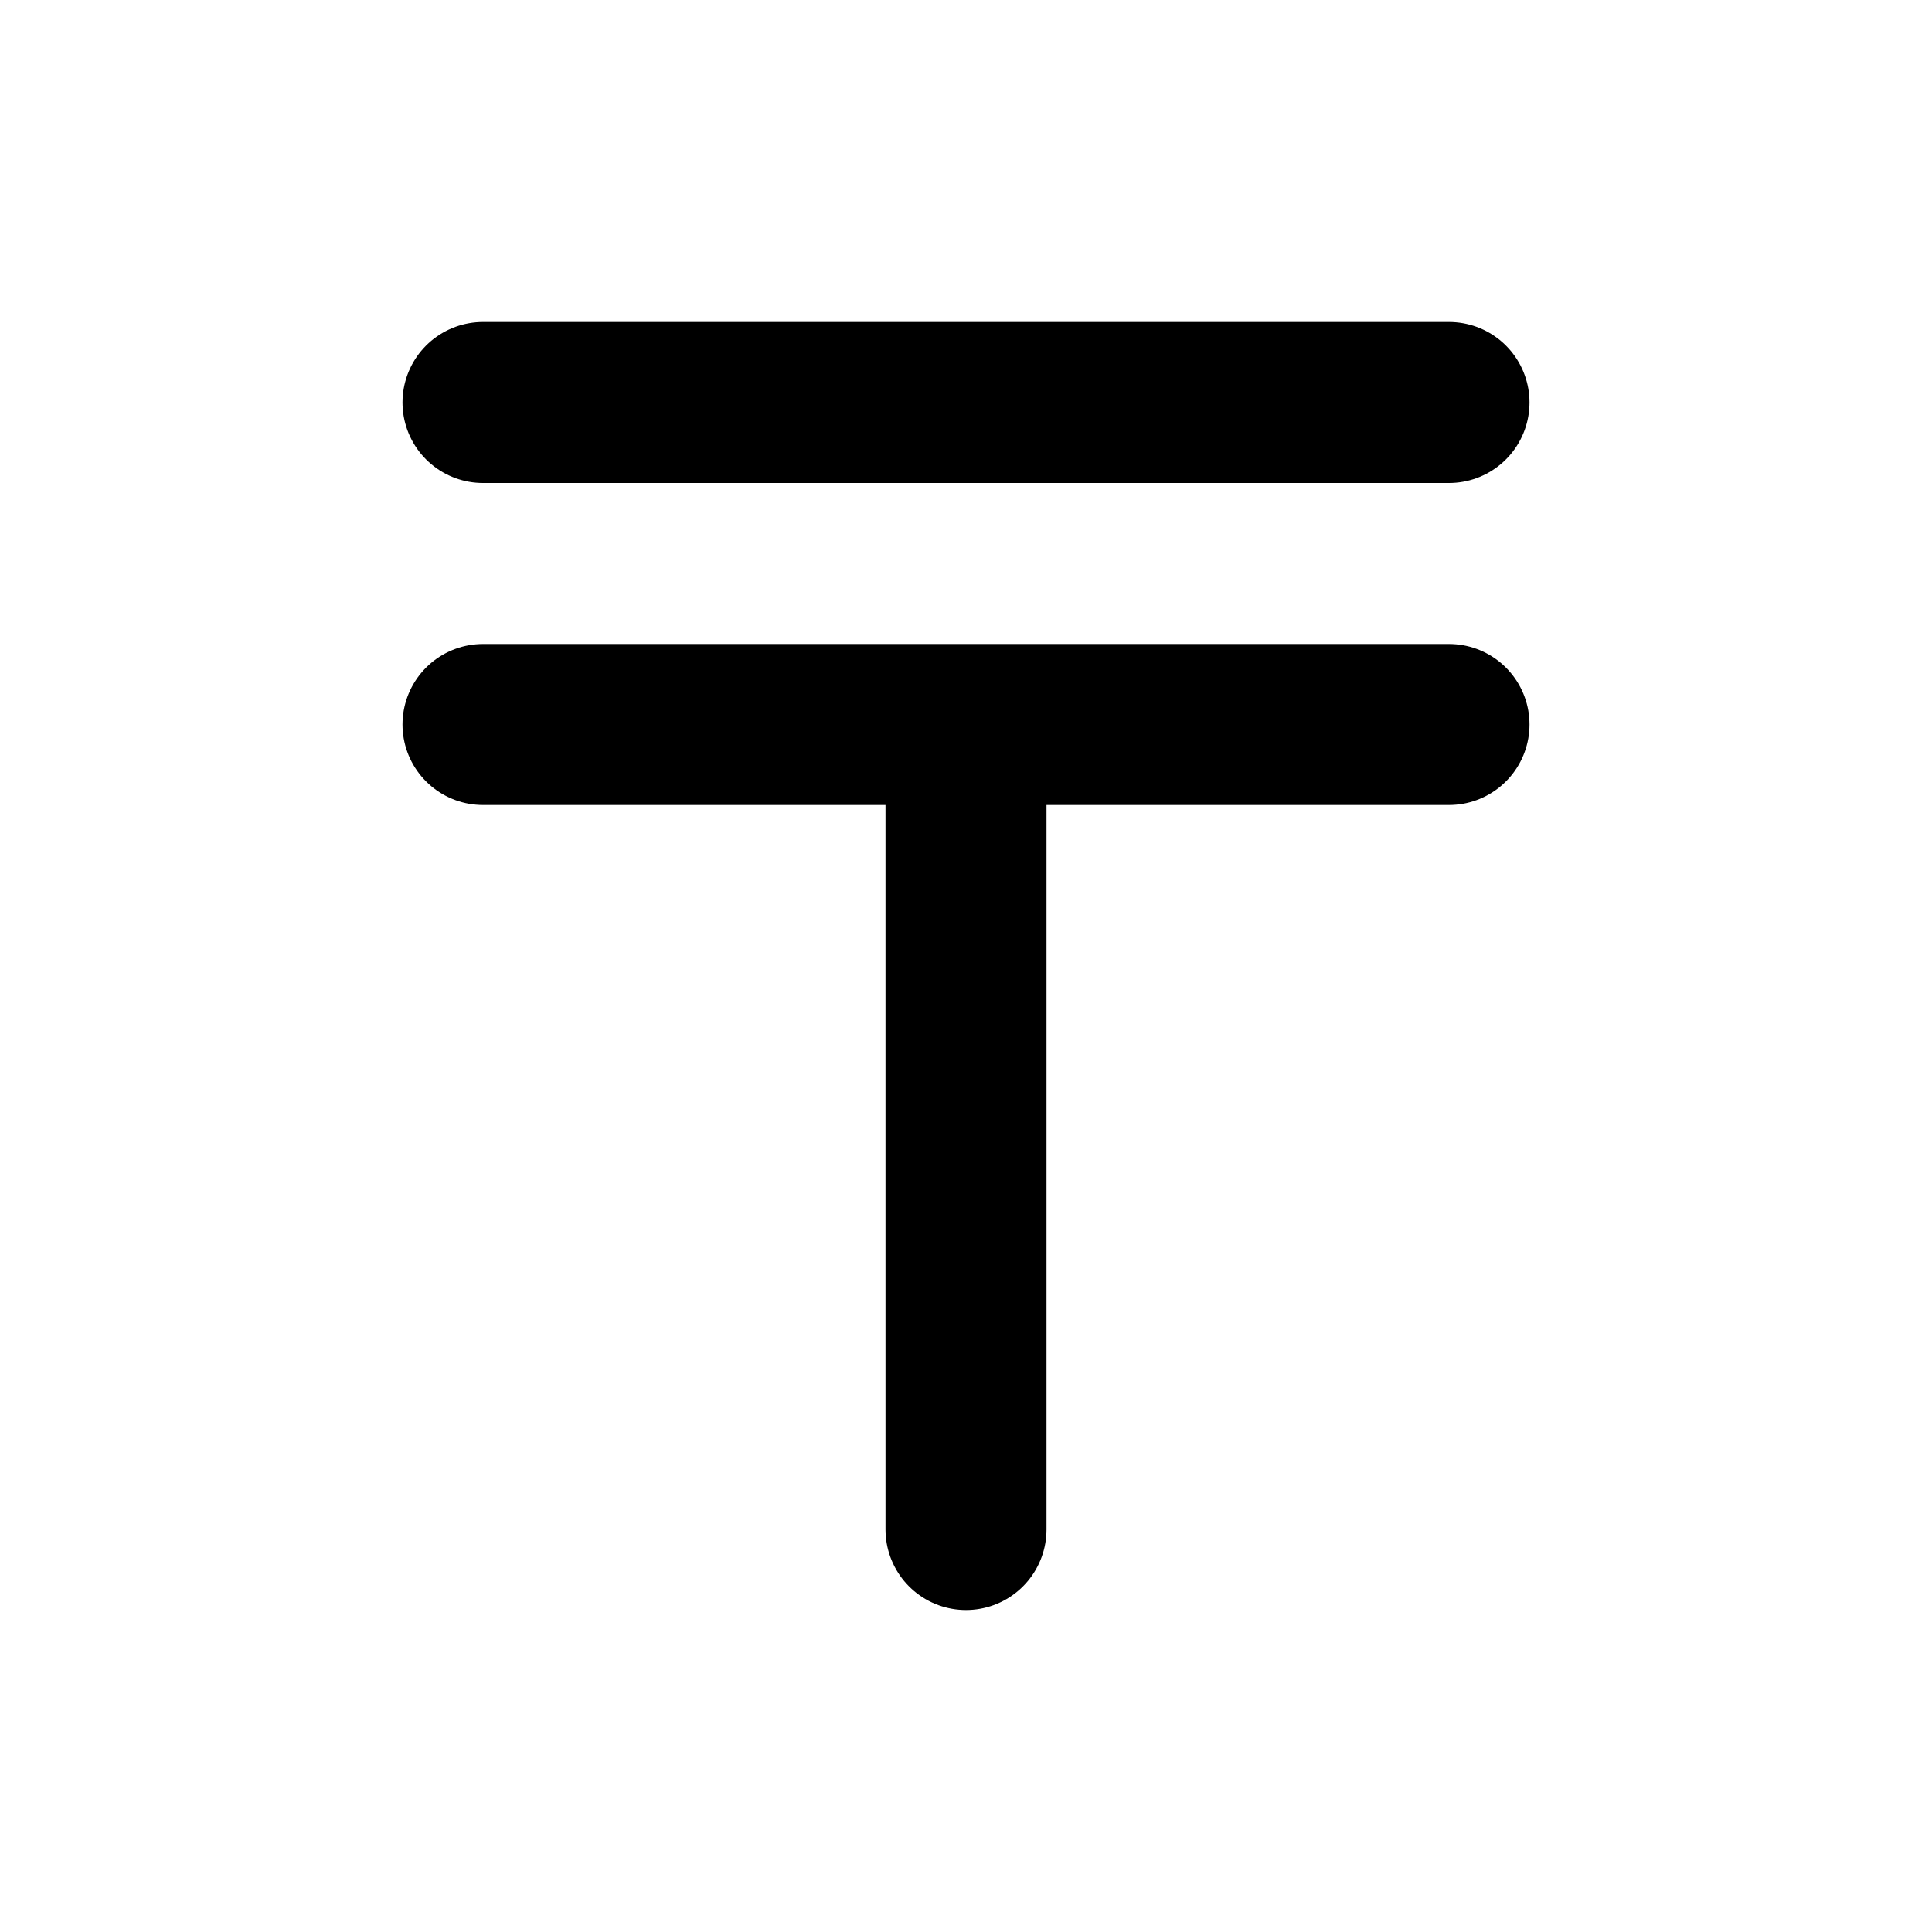
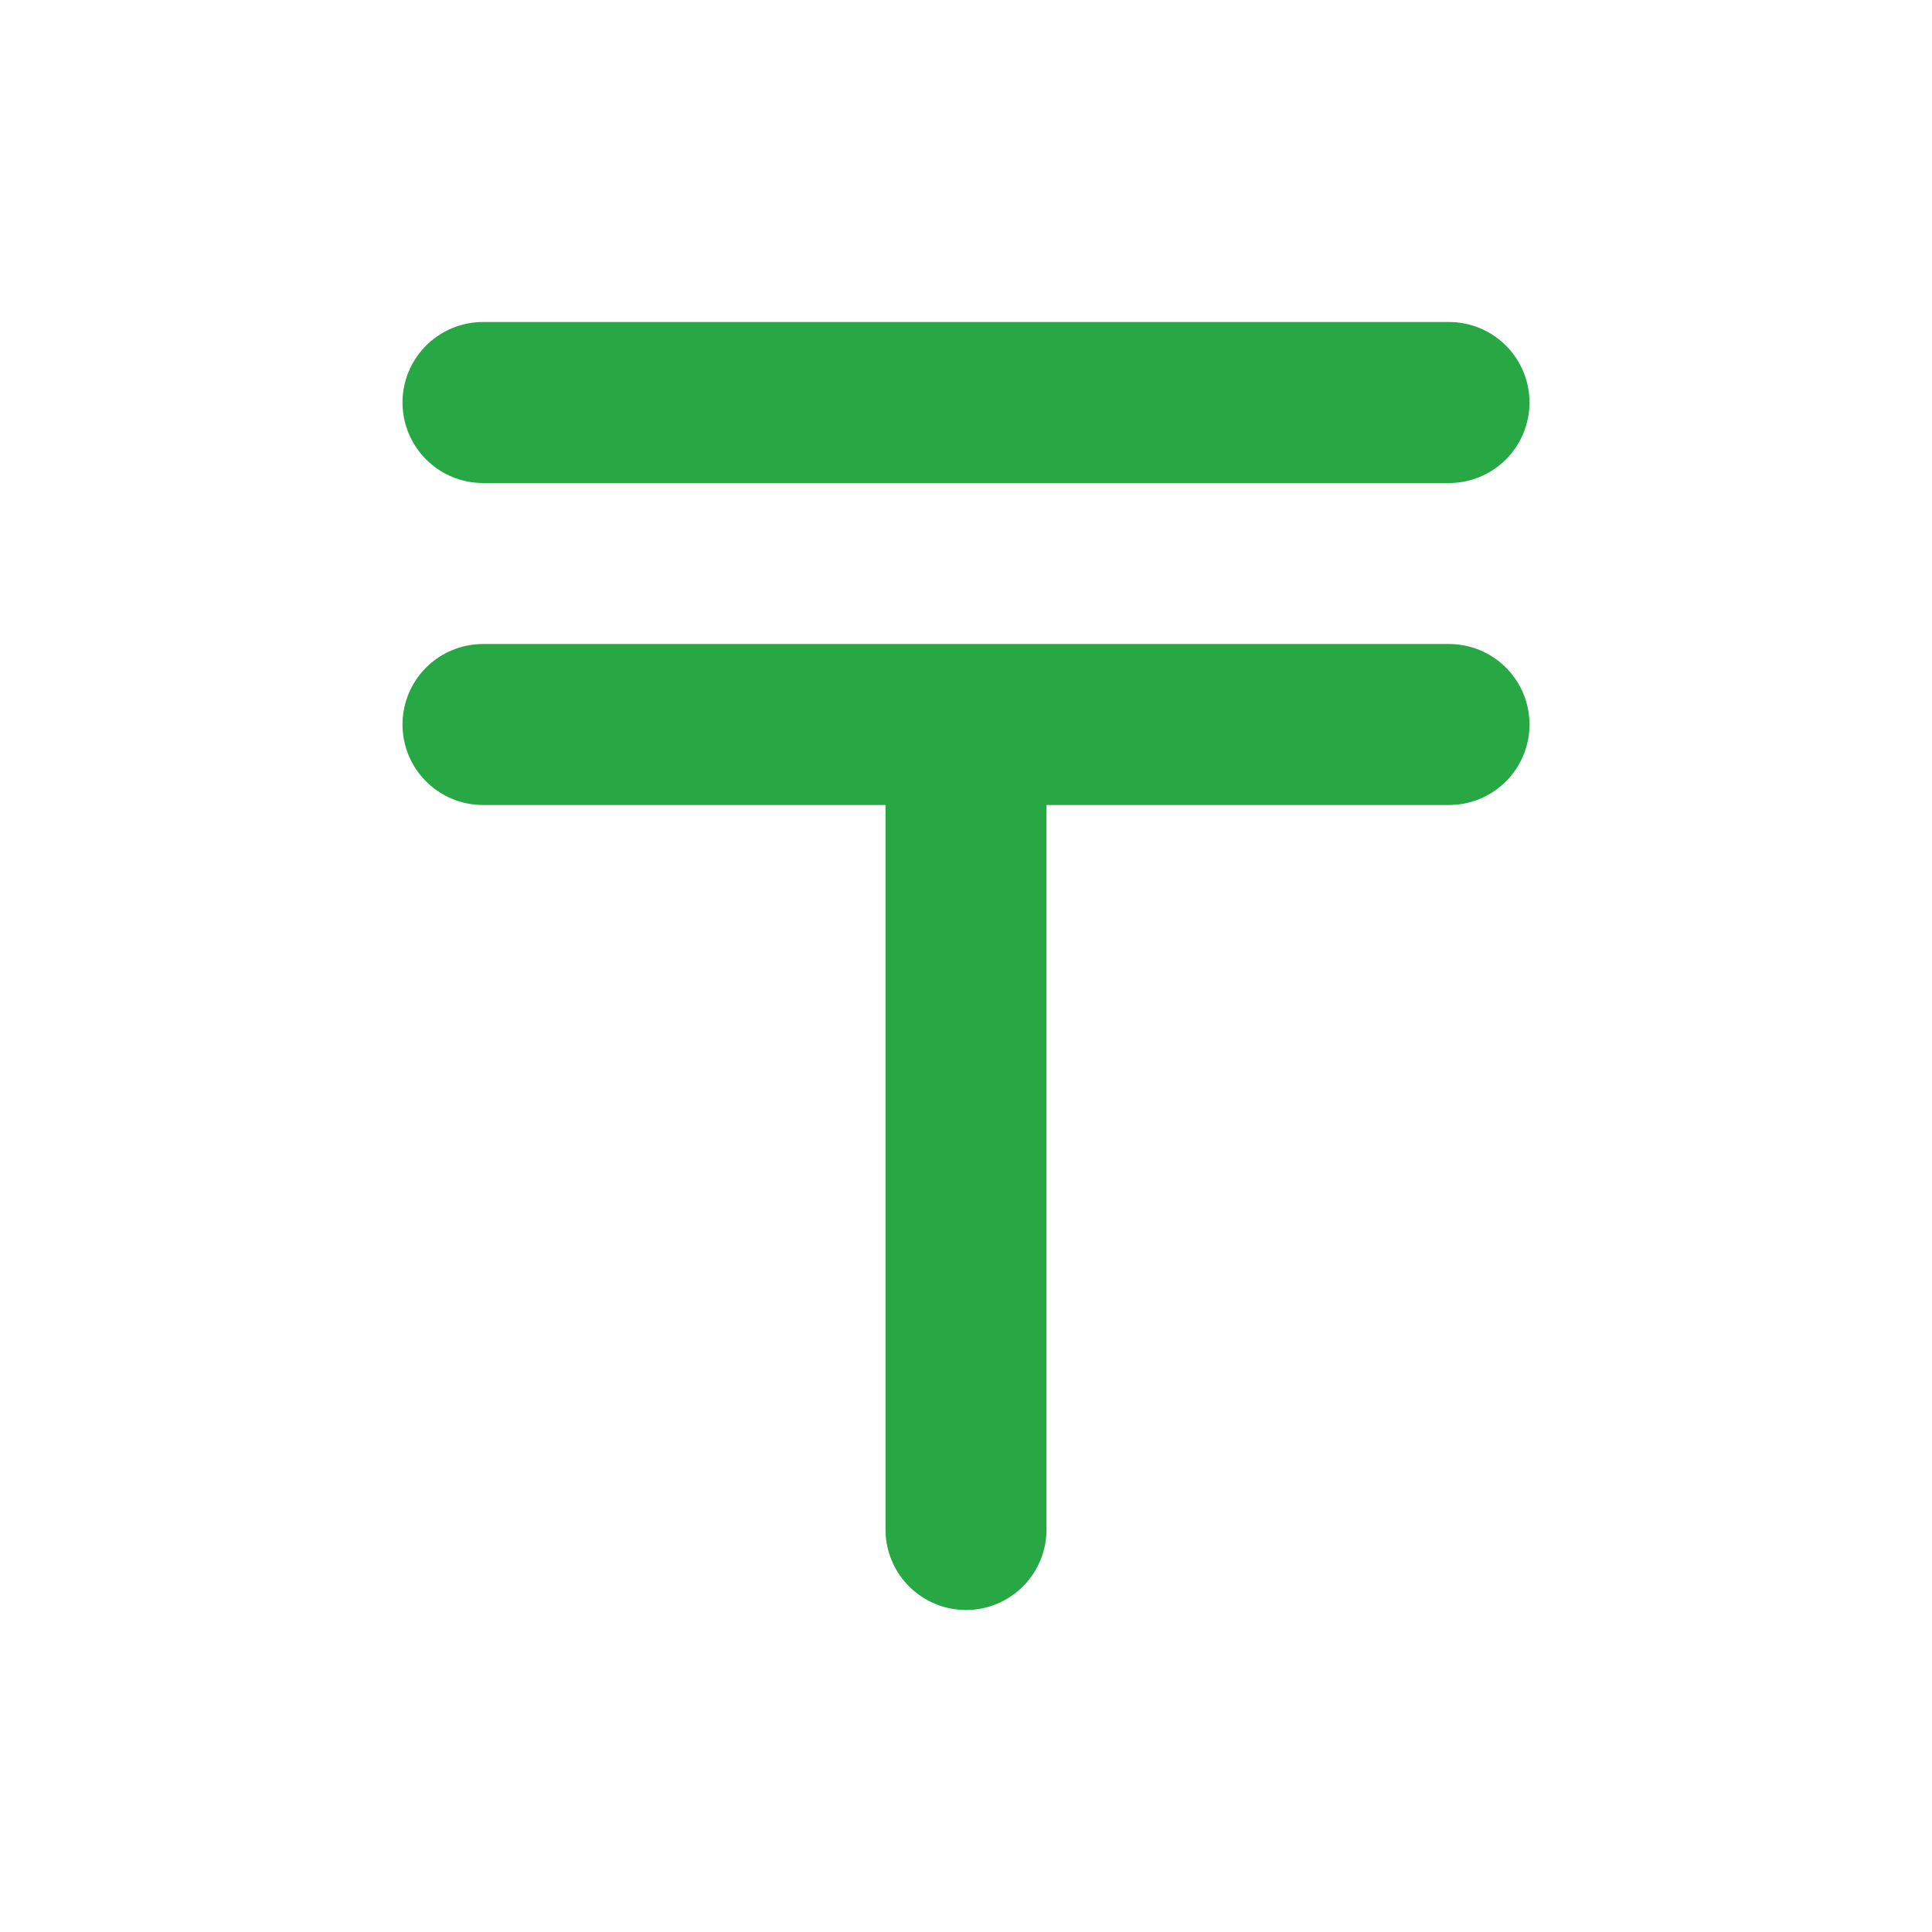
<svg xmlns="http://www.w3.org/2000/svg" width="800px" height="800px" viewBox="0 0 24 24" fill="none">
-   <path d="M12 19V9M6 9H18M6 5H18" stroke="#000000" stroke-width="2" stroke-linecap="round" stroke-linejoin="round" />
+   <path d="M12 19V9M6 9H18M6 5H18" stroke="#28A745" stroke-width="2" stroke-linecap="round" stroke-linejoin="round" />
</svg>
